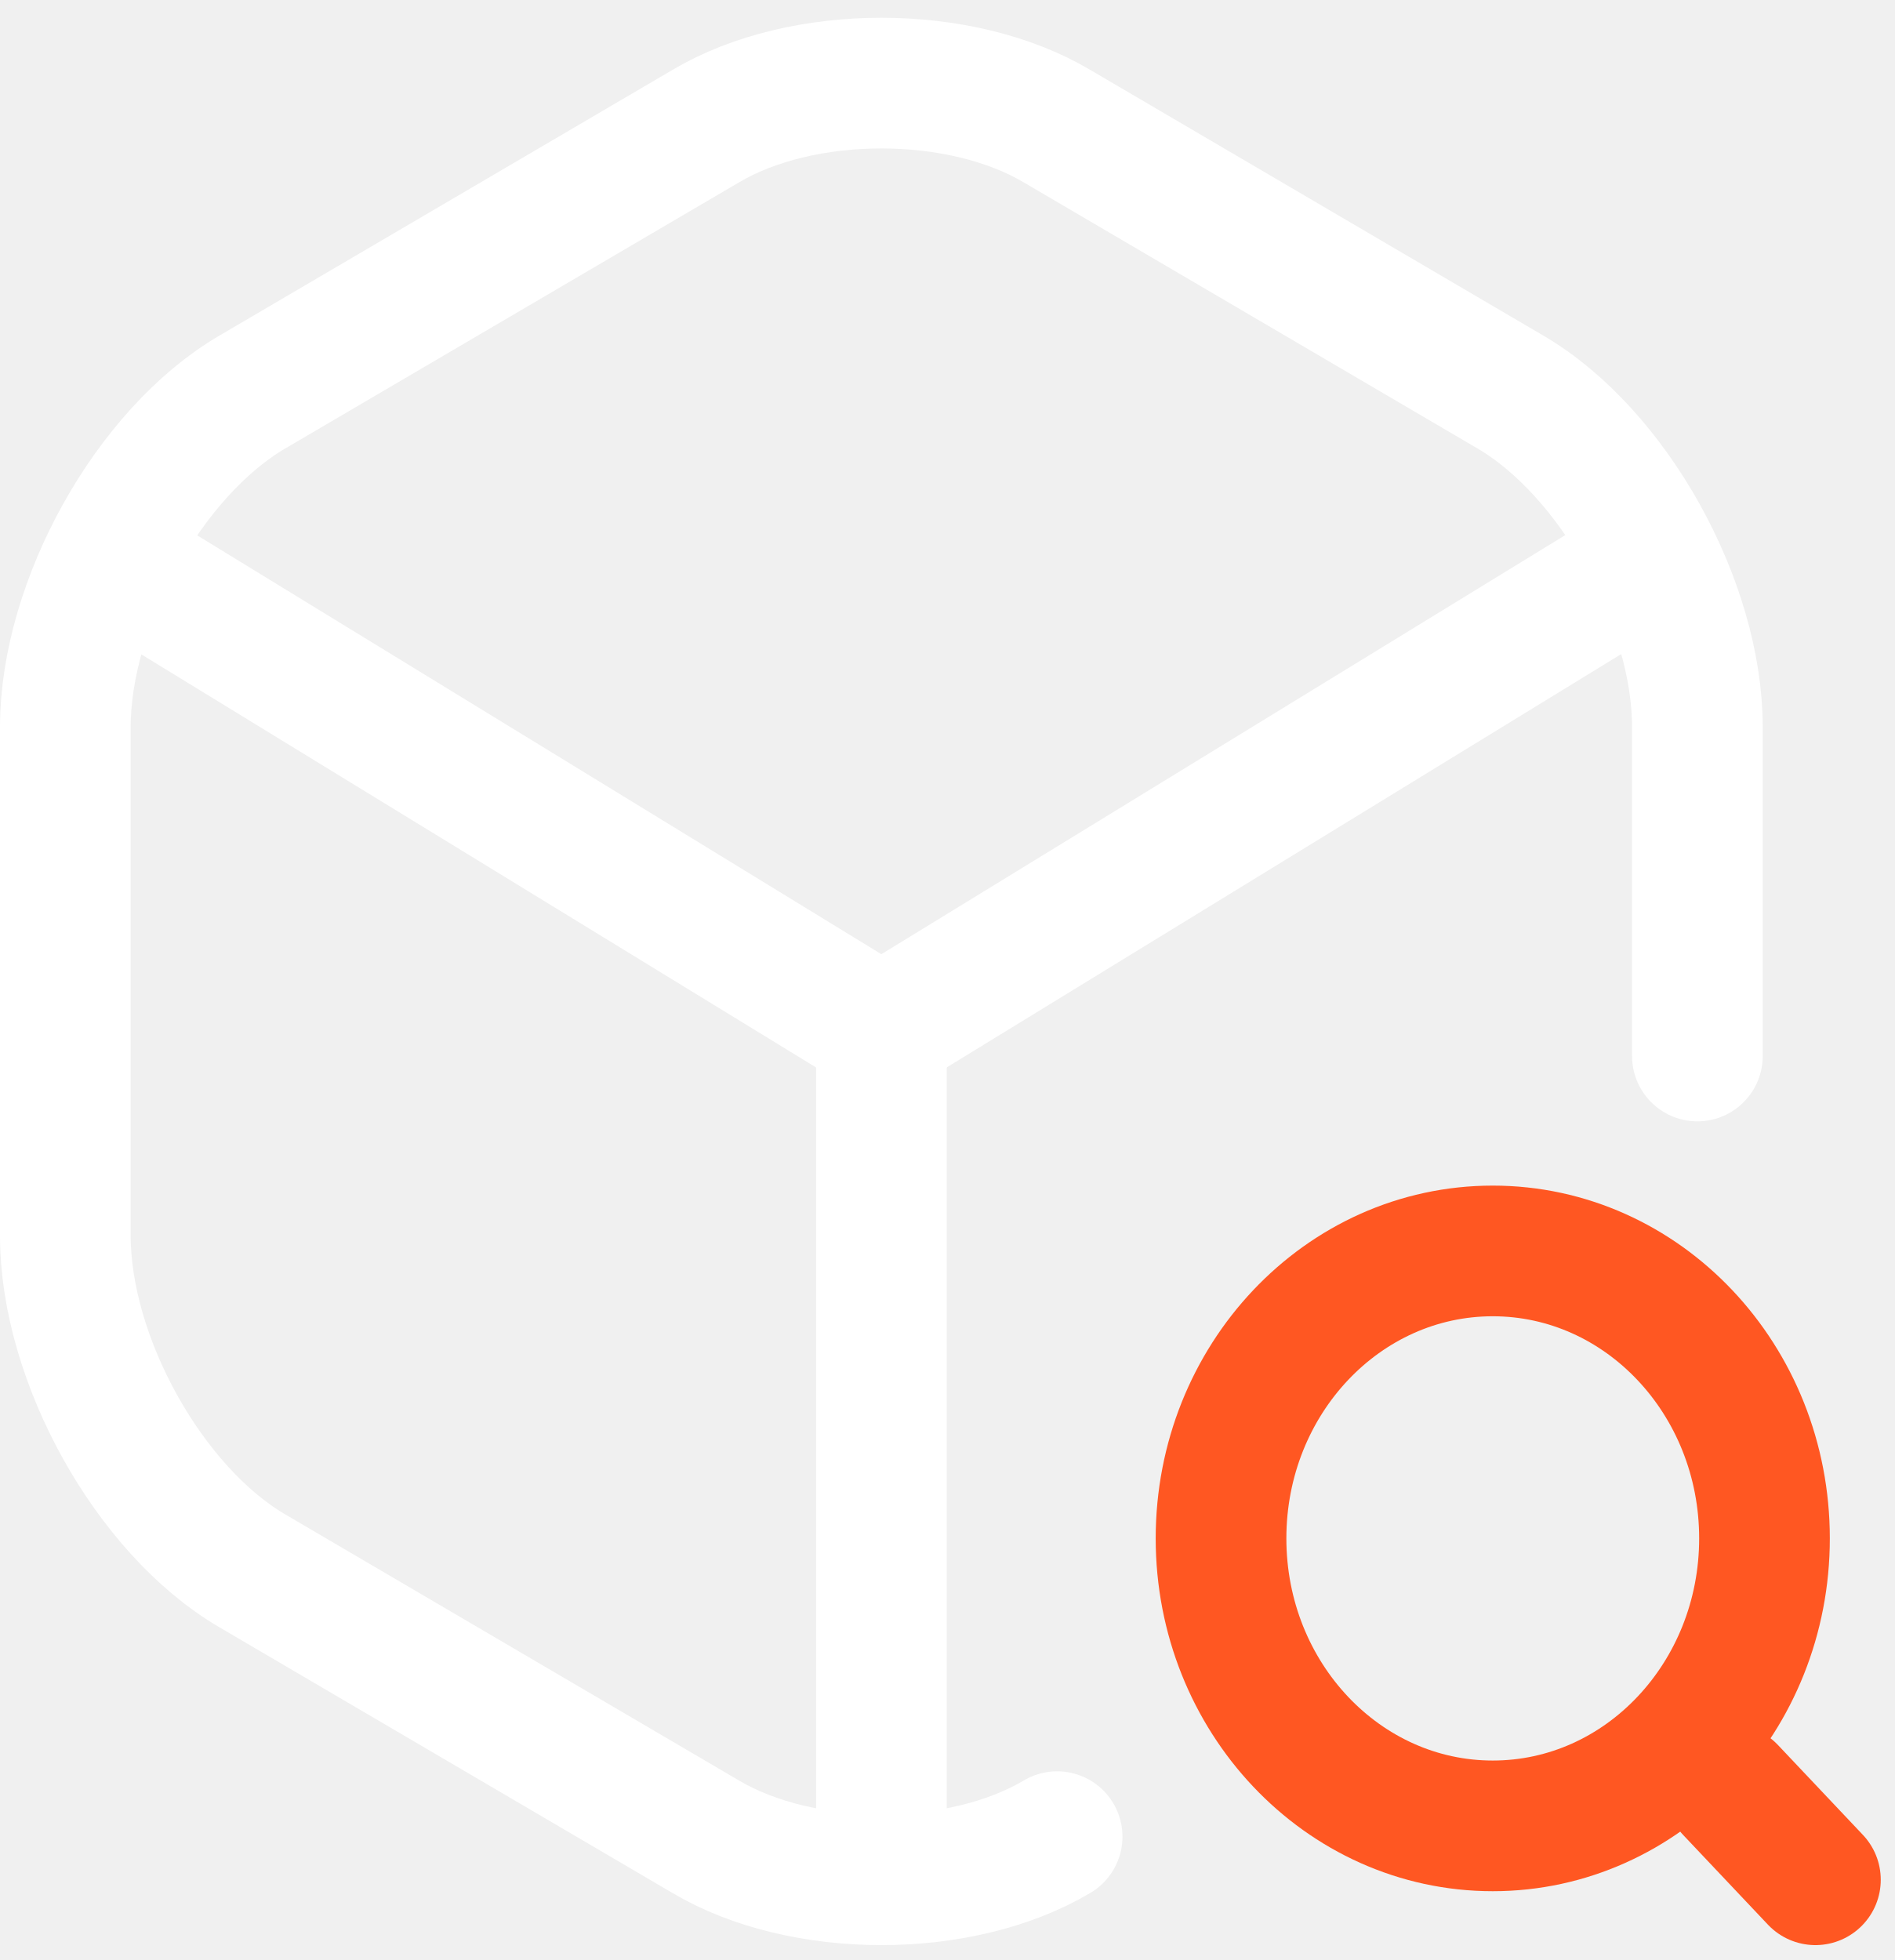
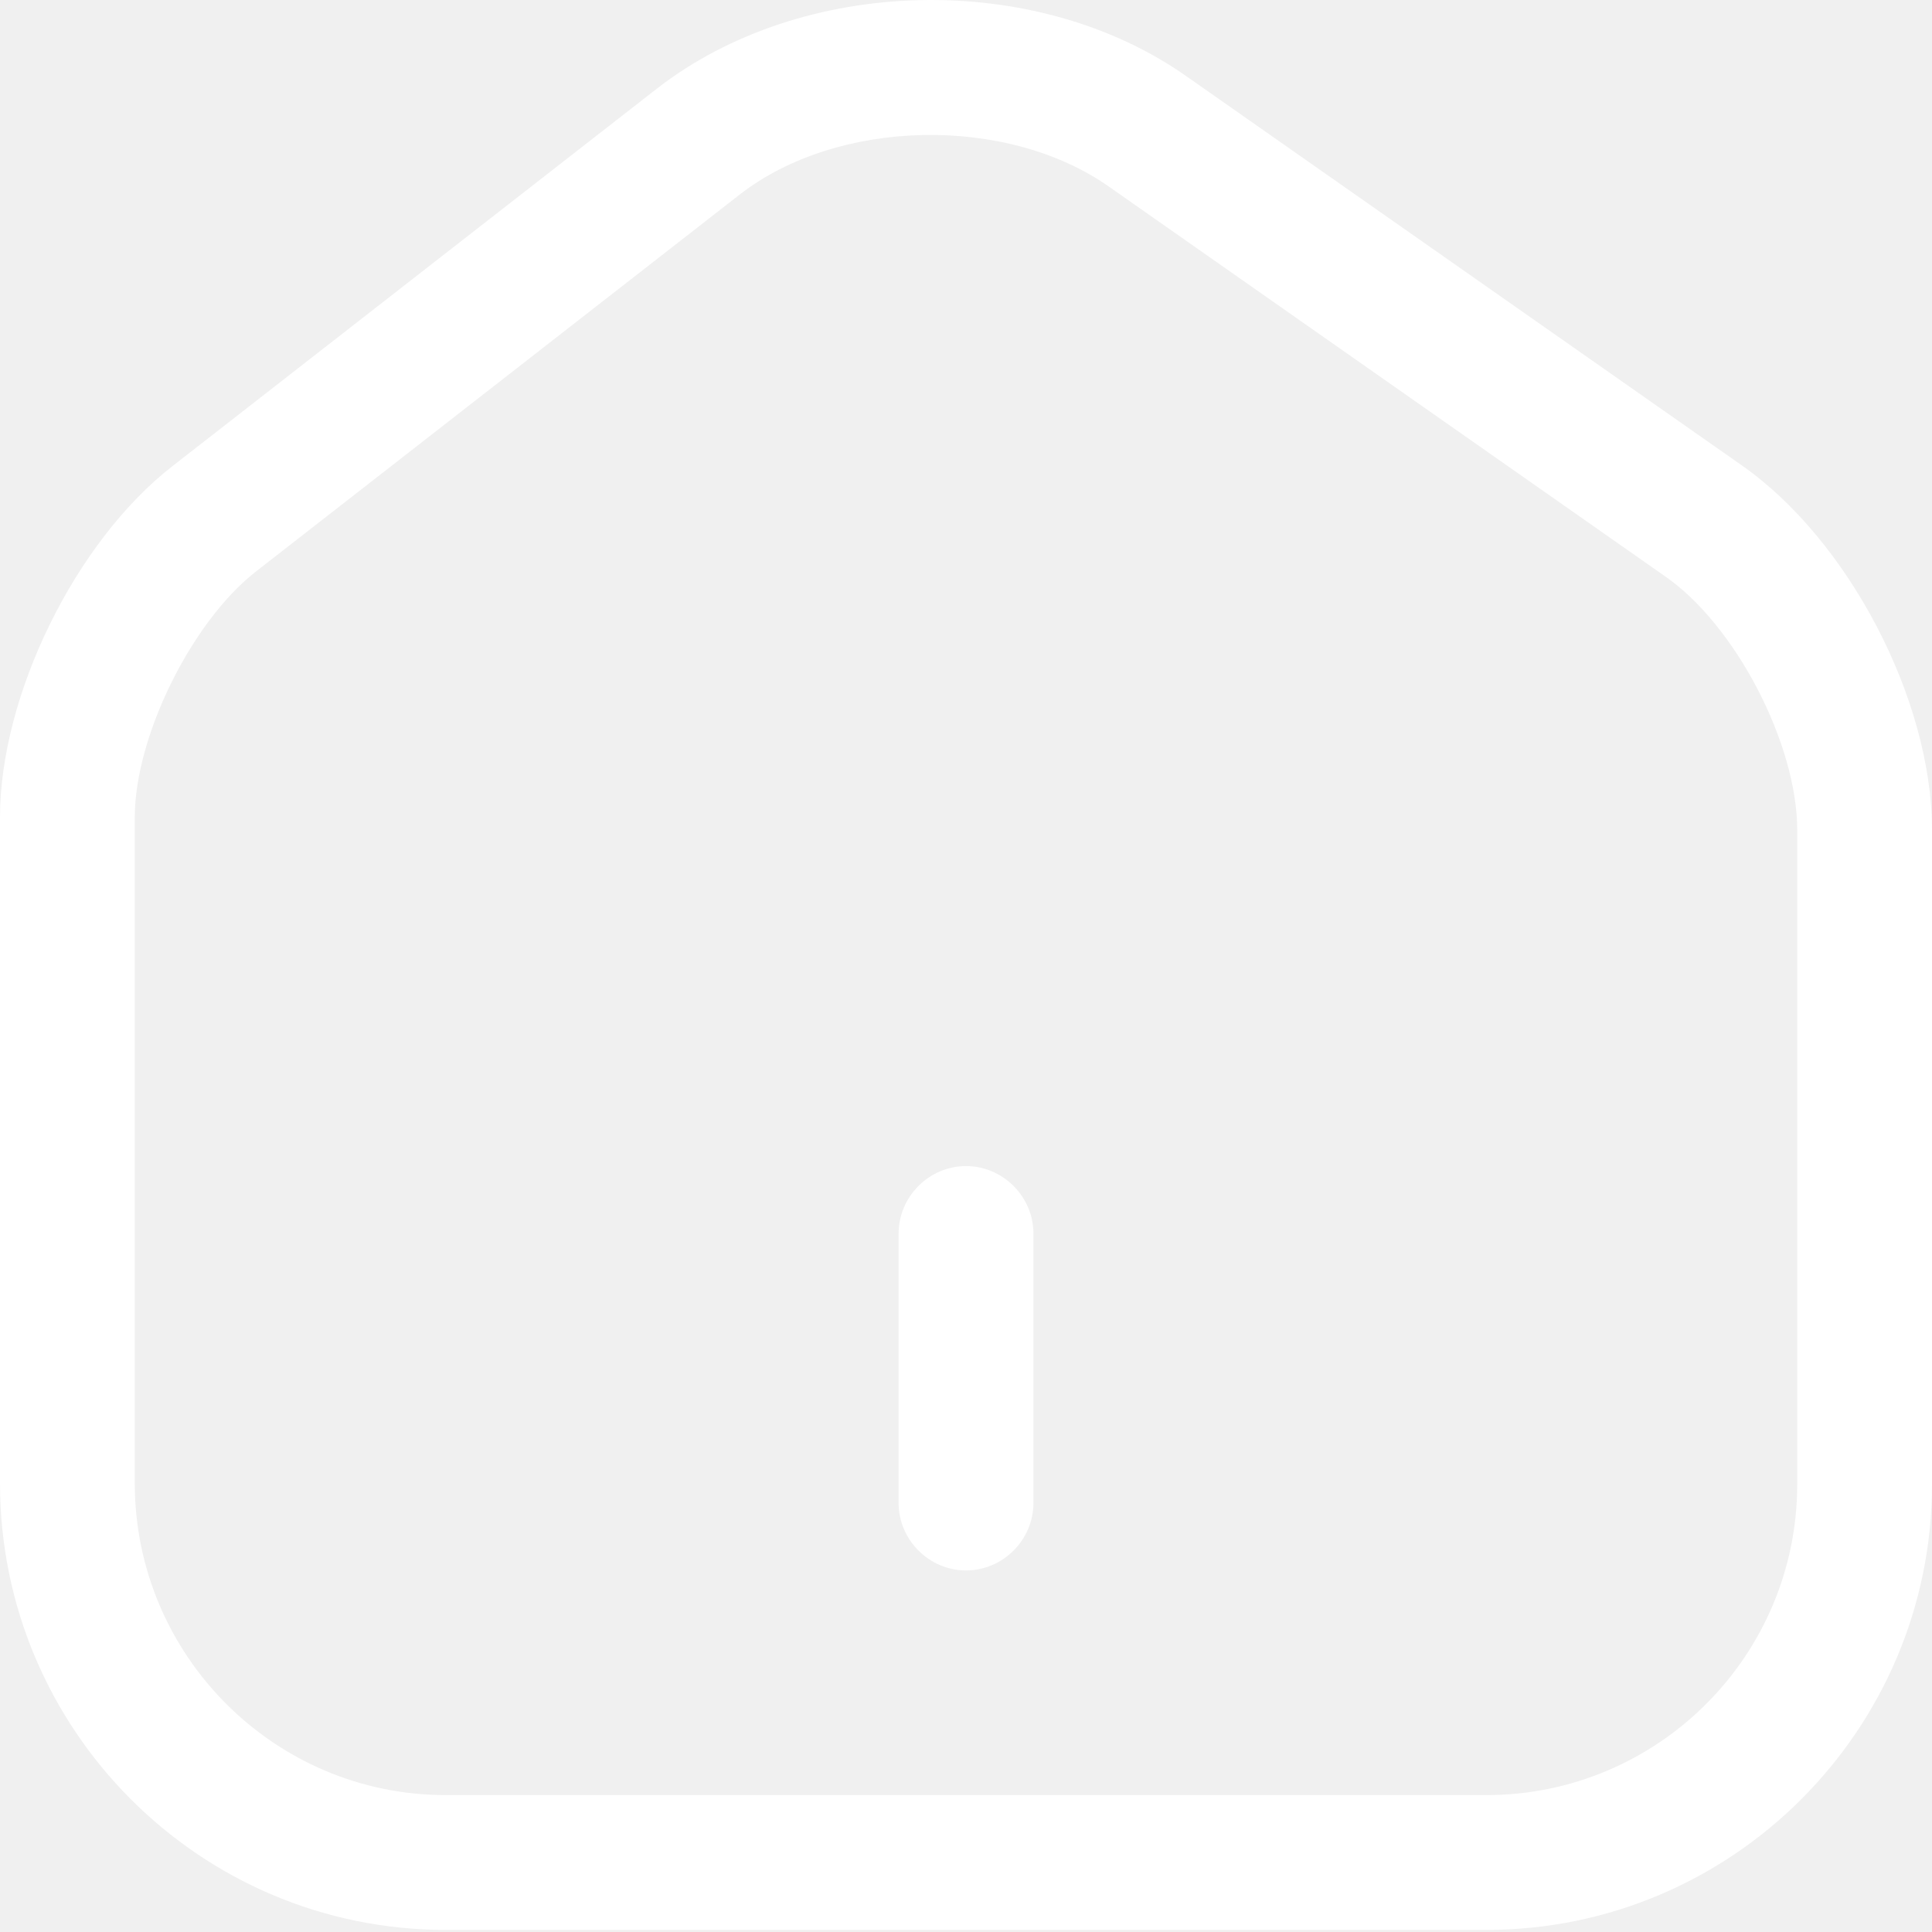
- <svg xmlns="http://www.w3.org/2000/svg" width="58" height="60" viewBox="0 0 58 60" fill="none">
-   <path d="M4.028 17.504L26.98 31.556L49.776 17.586" stroke="white" stroke-width="4" stroke-linecap="round" stroke-linejoin="round" />
-   <path d="M26.98 56.471V31.529" stroke="white" stroke-width="4" stroke-linecap="round" stroke-linejoin="round" />
-   <path d="M51.959 32.327V22.262C51.959 18.467 49.386 13.847 46.241 12.004L32.36 3.864C29.397 2.104 24.562 2.104 21.599 3.864L7.719 12.004C4.573 13.847 2 18.467 2 22.262V37.827C2 41.622 4.573 46.242 7.719 48.084L21.599 56.224C23.081 57.104 25.03 57.544 26.98 57.544C28.929 57.544 30.879 57.104 32.36 56.224" stroke="white" stroke-width="4" stroke-linecap="round" stroke-linejoin="round" />
-   <path d="M45.695 55.894C50.289 55.894 54.013 51.954 54.013 47.094C54.013 42.234 50.289 38.294 45.695 38.294C41.101 38.294 37.377 42.234 37.377 47.094C37.377 51.954 41.101 55.894 45.695 55.894Z" stroke="#FF5722" stroke-width="4" stroke-linecap="round" stroke-linejoin="round" />
-   <path d="M55.572 57.544L52.973 54.794" stroke="#FF5722" stroke-width="4" stroke-linecap="round" stroke-linejoin="round" />
+ <svg xmlns="http://www.w3.org/2000/svg" width="59" height="59" viewBox="0 0 59 59" fill="none">
+   <path d="M45.389 58.936H13.611C6.092 58.936 0 52.816 0 45.297V24.963C0 21.23 2.305 16.538 5.269 14.233L20.06 2.707C24.506 -0.75 31.613 -0.915 36.223 2.323L53.182 14.205C56.448 16.483 59 21.368 59 25.347V45.325C59 52.816 52.908 58.936 45.389 58.936ZM22.585 5.945L7.793 17.471C5.845 19.008 4.116 22.493 4.116 24.963V45.297C4.116 50.538 8.37 54.819 13.611 54.819H45.389C50.63 54.819 54.884 50.566 54.884 45.325V25.347C54.884 22.712 52.99 19.063 50.822 17.581L33.863 5.698C30.735 3.503 25.576 3.613 22.585 5.945Z" fill="white" />
+   <path d="M29.5 47.959C28.375 47.959 27.442 47.026 27.442 45.901V37.668C27.442 36.543 28.375 35.61 29.5 35.61C30.626 35.61 31.559 36.543 31.559 37.668V45.901C31.559 47.026 30.626 47.959 29.5 47.959Z" fill="white" />
</svg>
